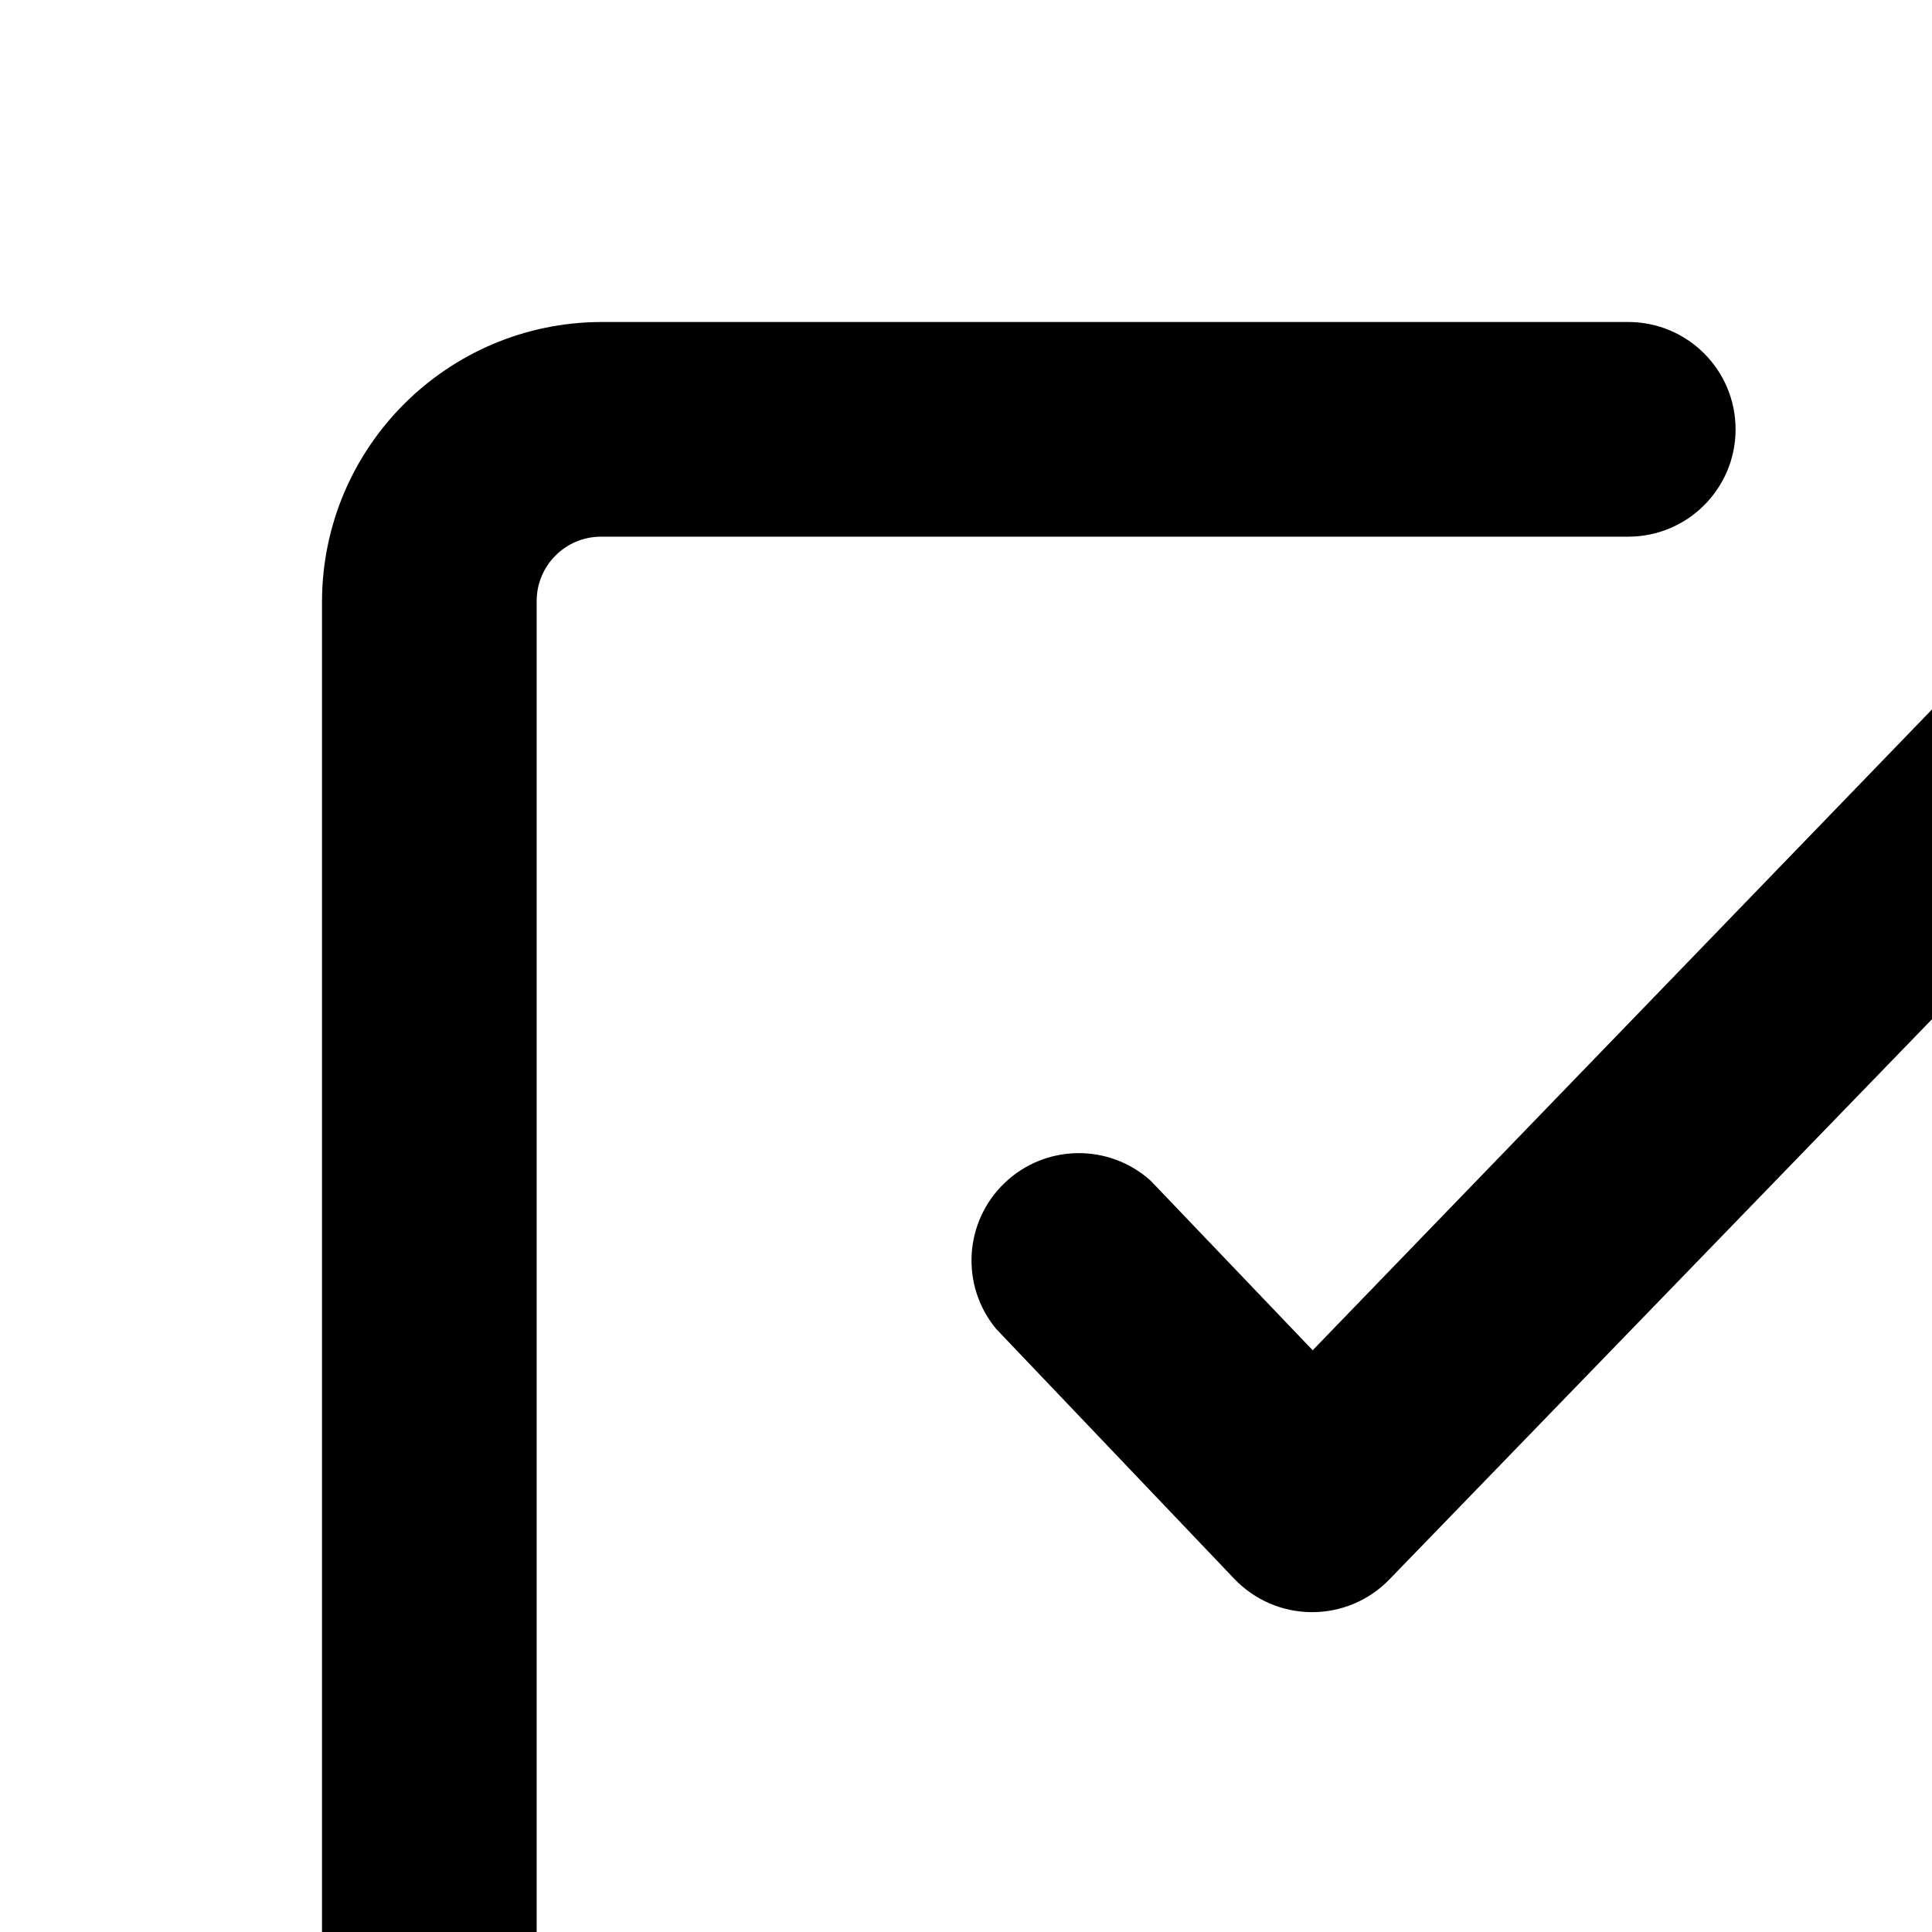
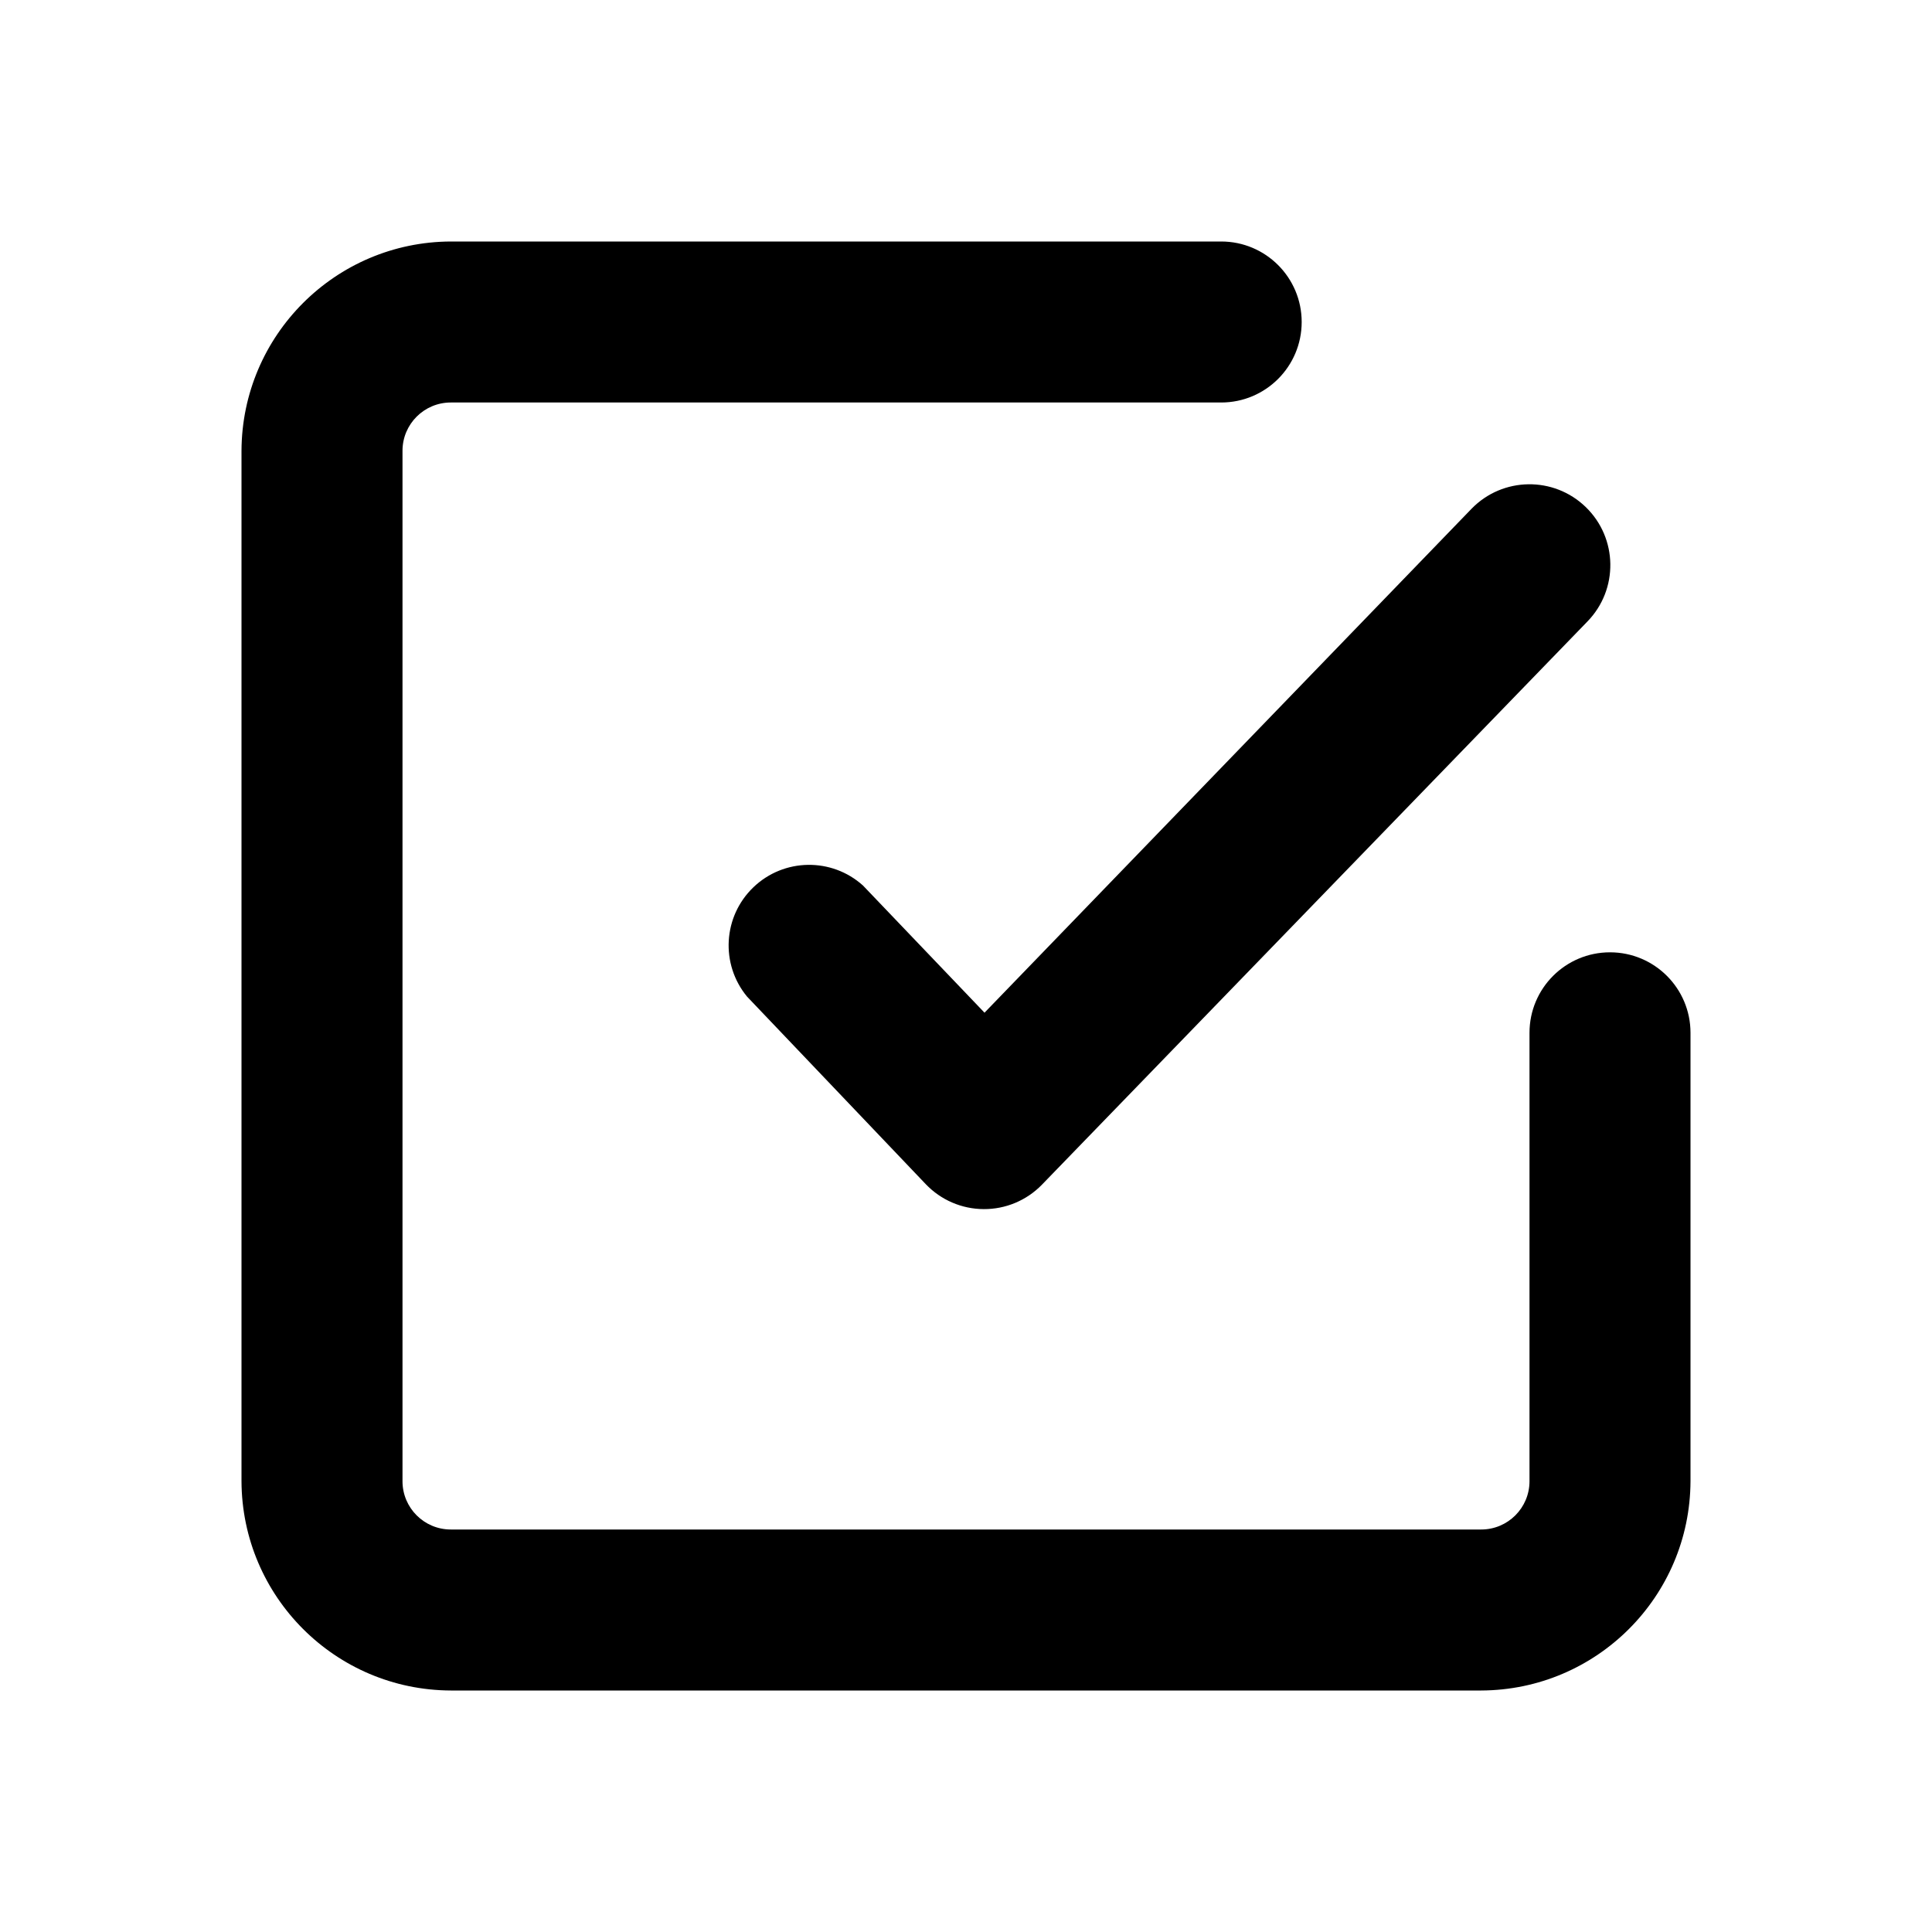
- <svg xmlns="http://www.w3.org/2000/svg" view-box="0 0 24 24" fill="currentColor">
+ <svg xmlns="http://www.w3.org/2000/svg" viewBox="0 0 24 24" fill="currentColor">
  <path d="M20 11.83a1 1 0 0 0-1 1v5.57a.6.6 0 0 1-.6.6H5.6a.6.6 0 0 1-.6-.6V5.6a.6.6 0 0 1 .6-.6h9.57a1 1 0 1 0 0-2H5.6A2.61 2.61 0 0 0 3 5.6v12.8A2.61 2.61 0 0 0 5.6 21h12.8a2.61 2.61 0 0 0 2.6-2.6v-5.57a1 1 0 0 0-1-1z" />
  <path d="M10.72 11a1 1 0 0 0-1.44 1.38l2.22 2.33a1 1 0 0 0 .72.31 1 1 0 0 0 .72-.3l6.78-7a1 1 0 1 0-1.44-1.4l-6.05 6.26z" />
</svg>
